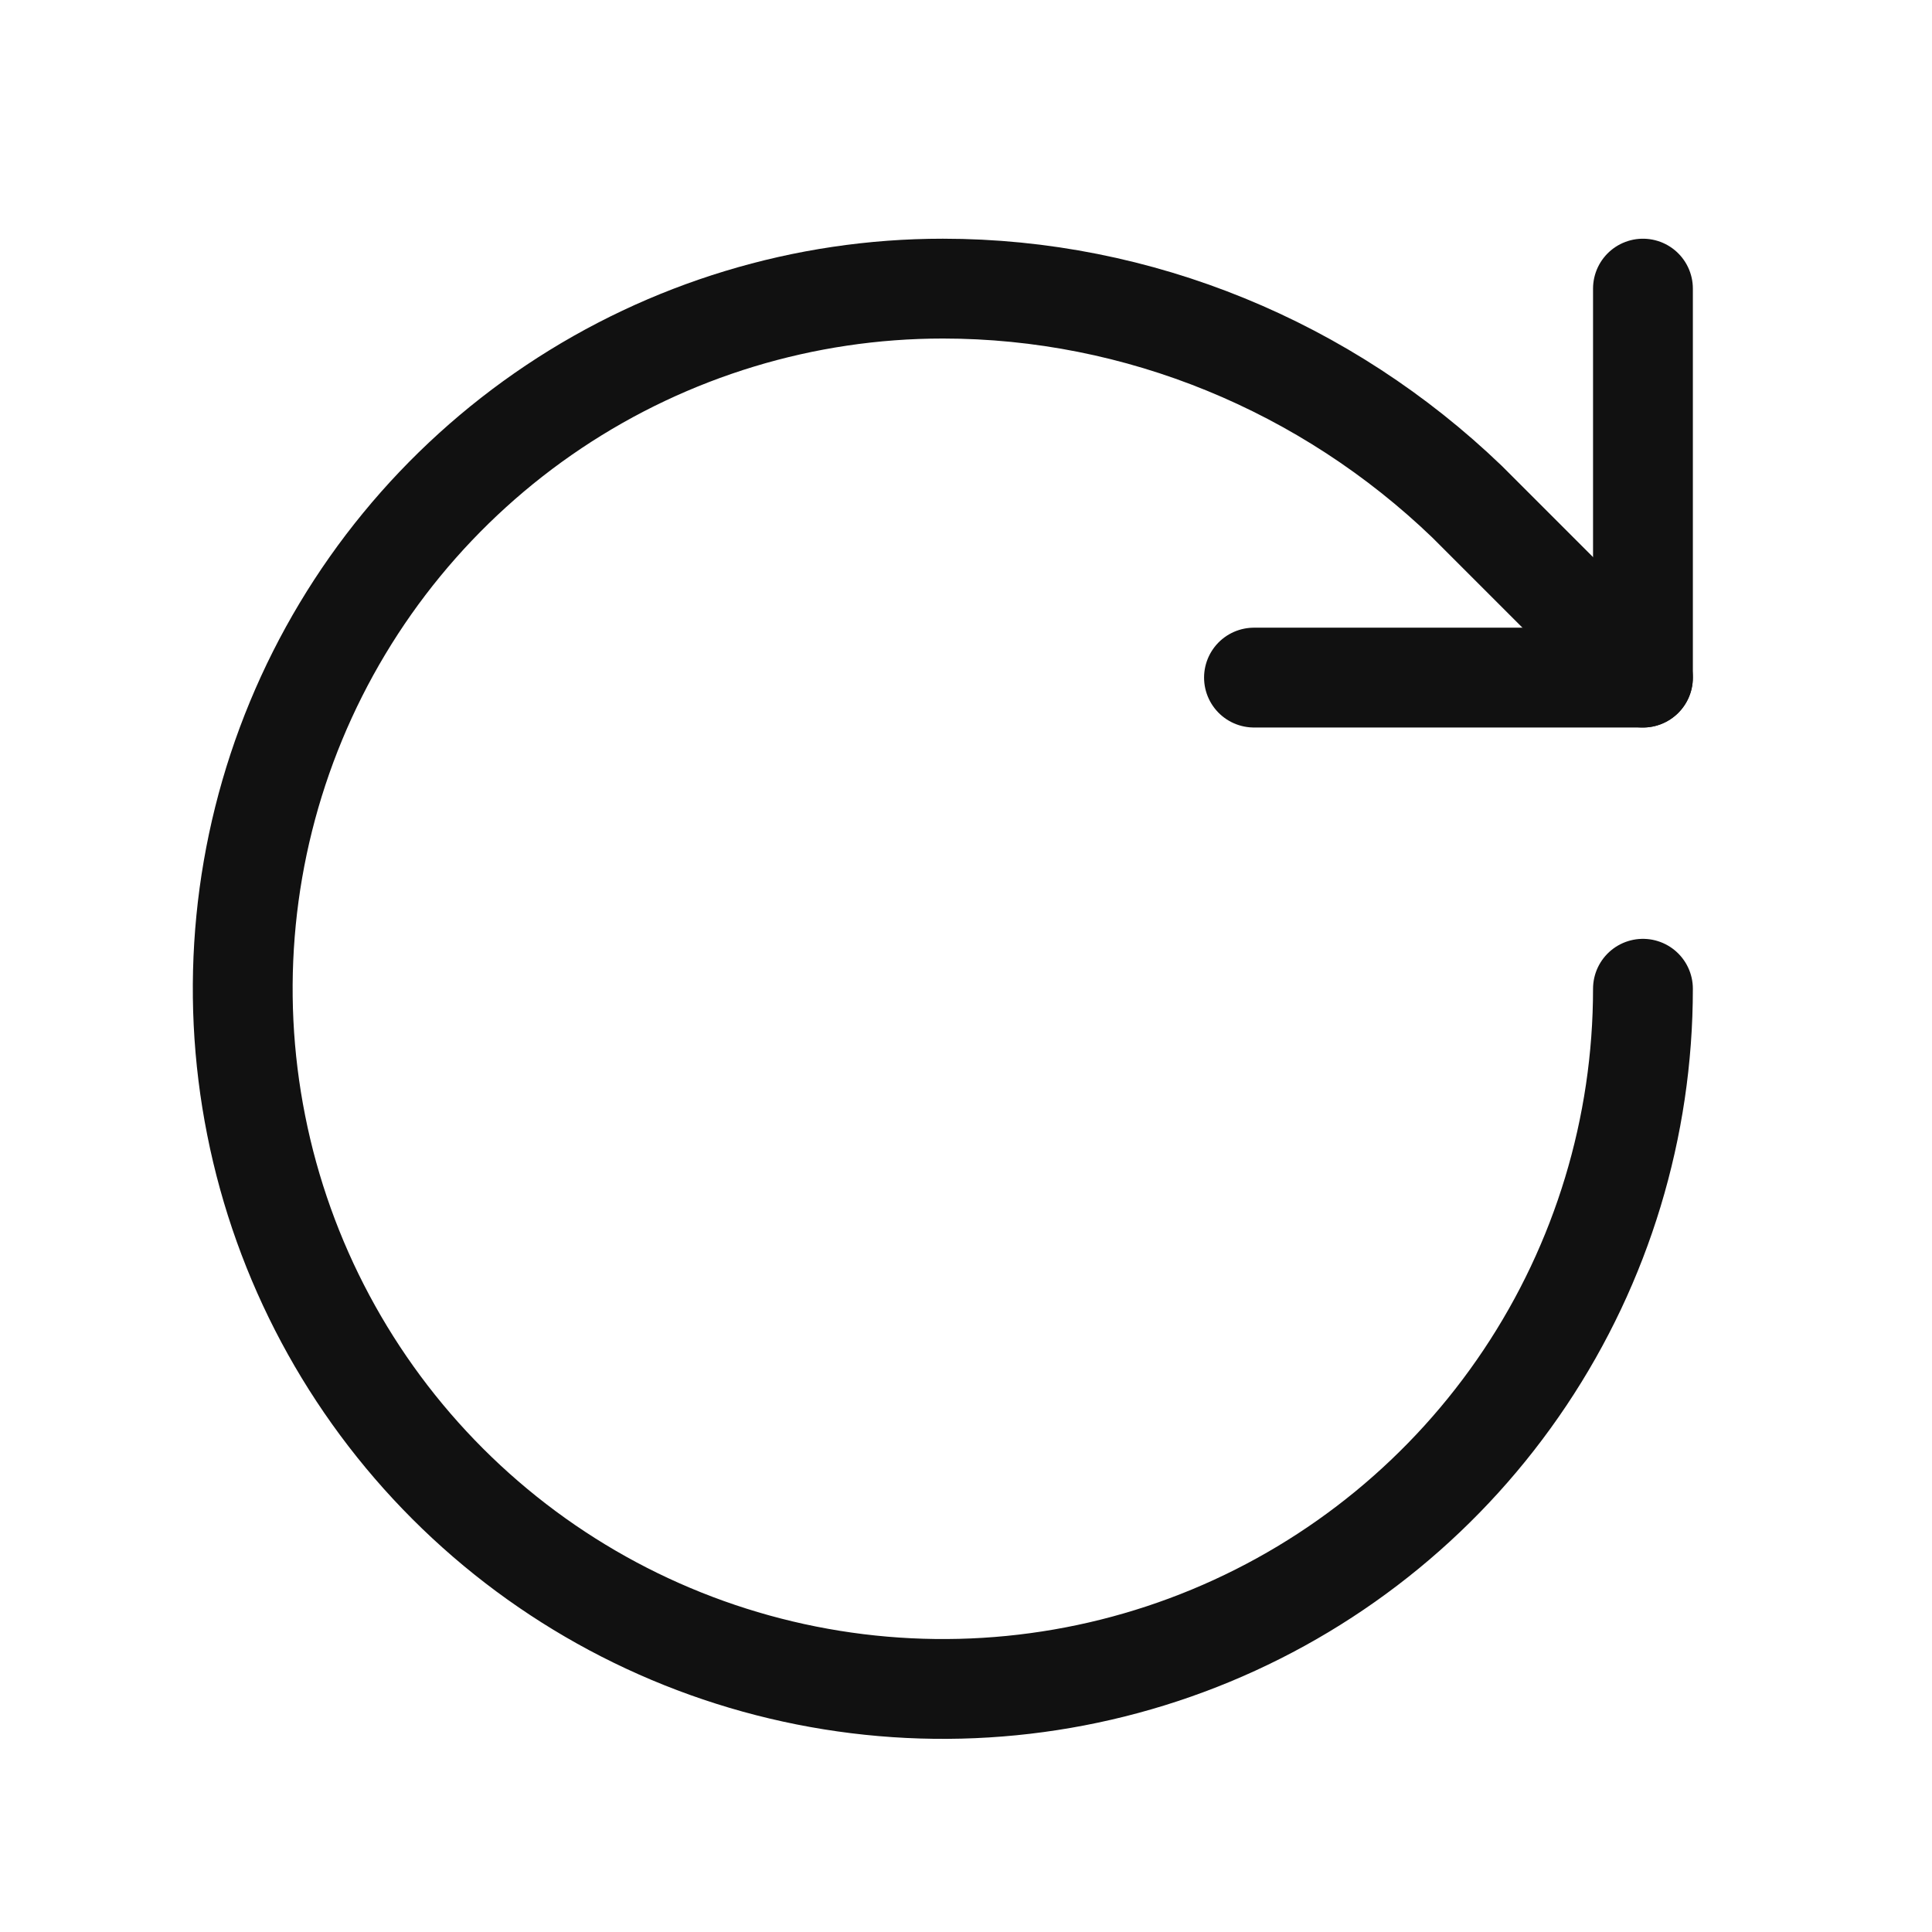
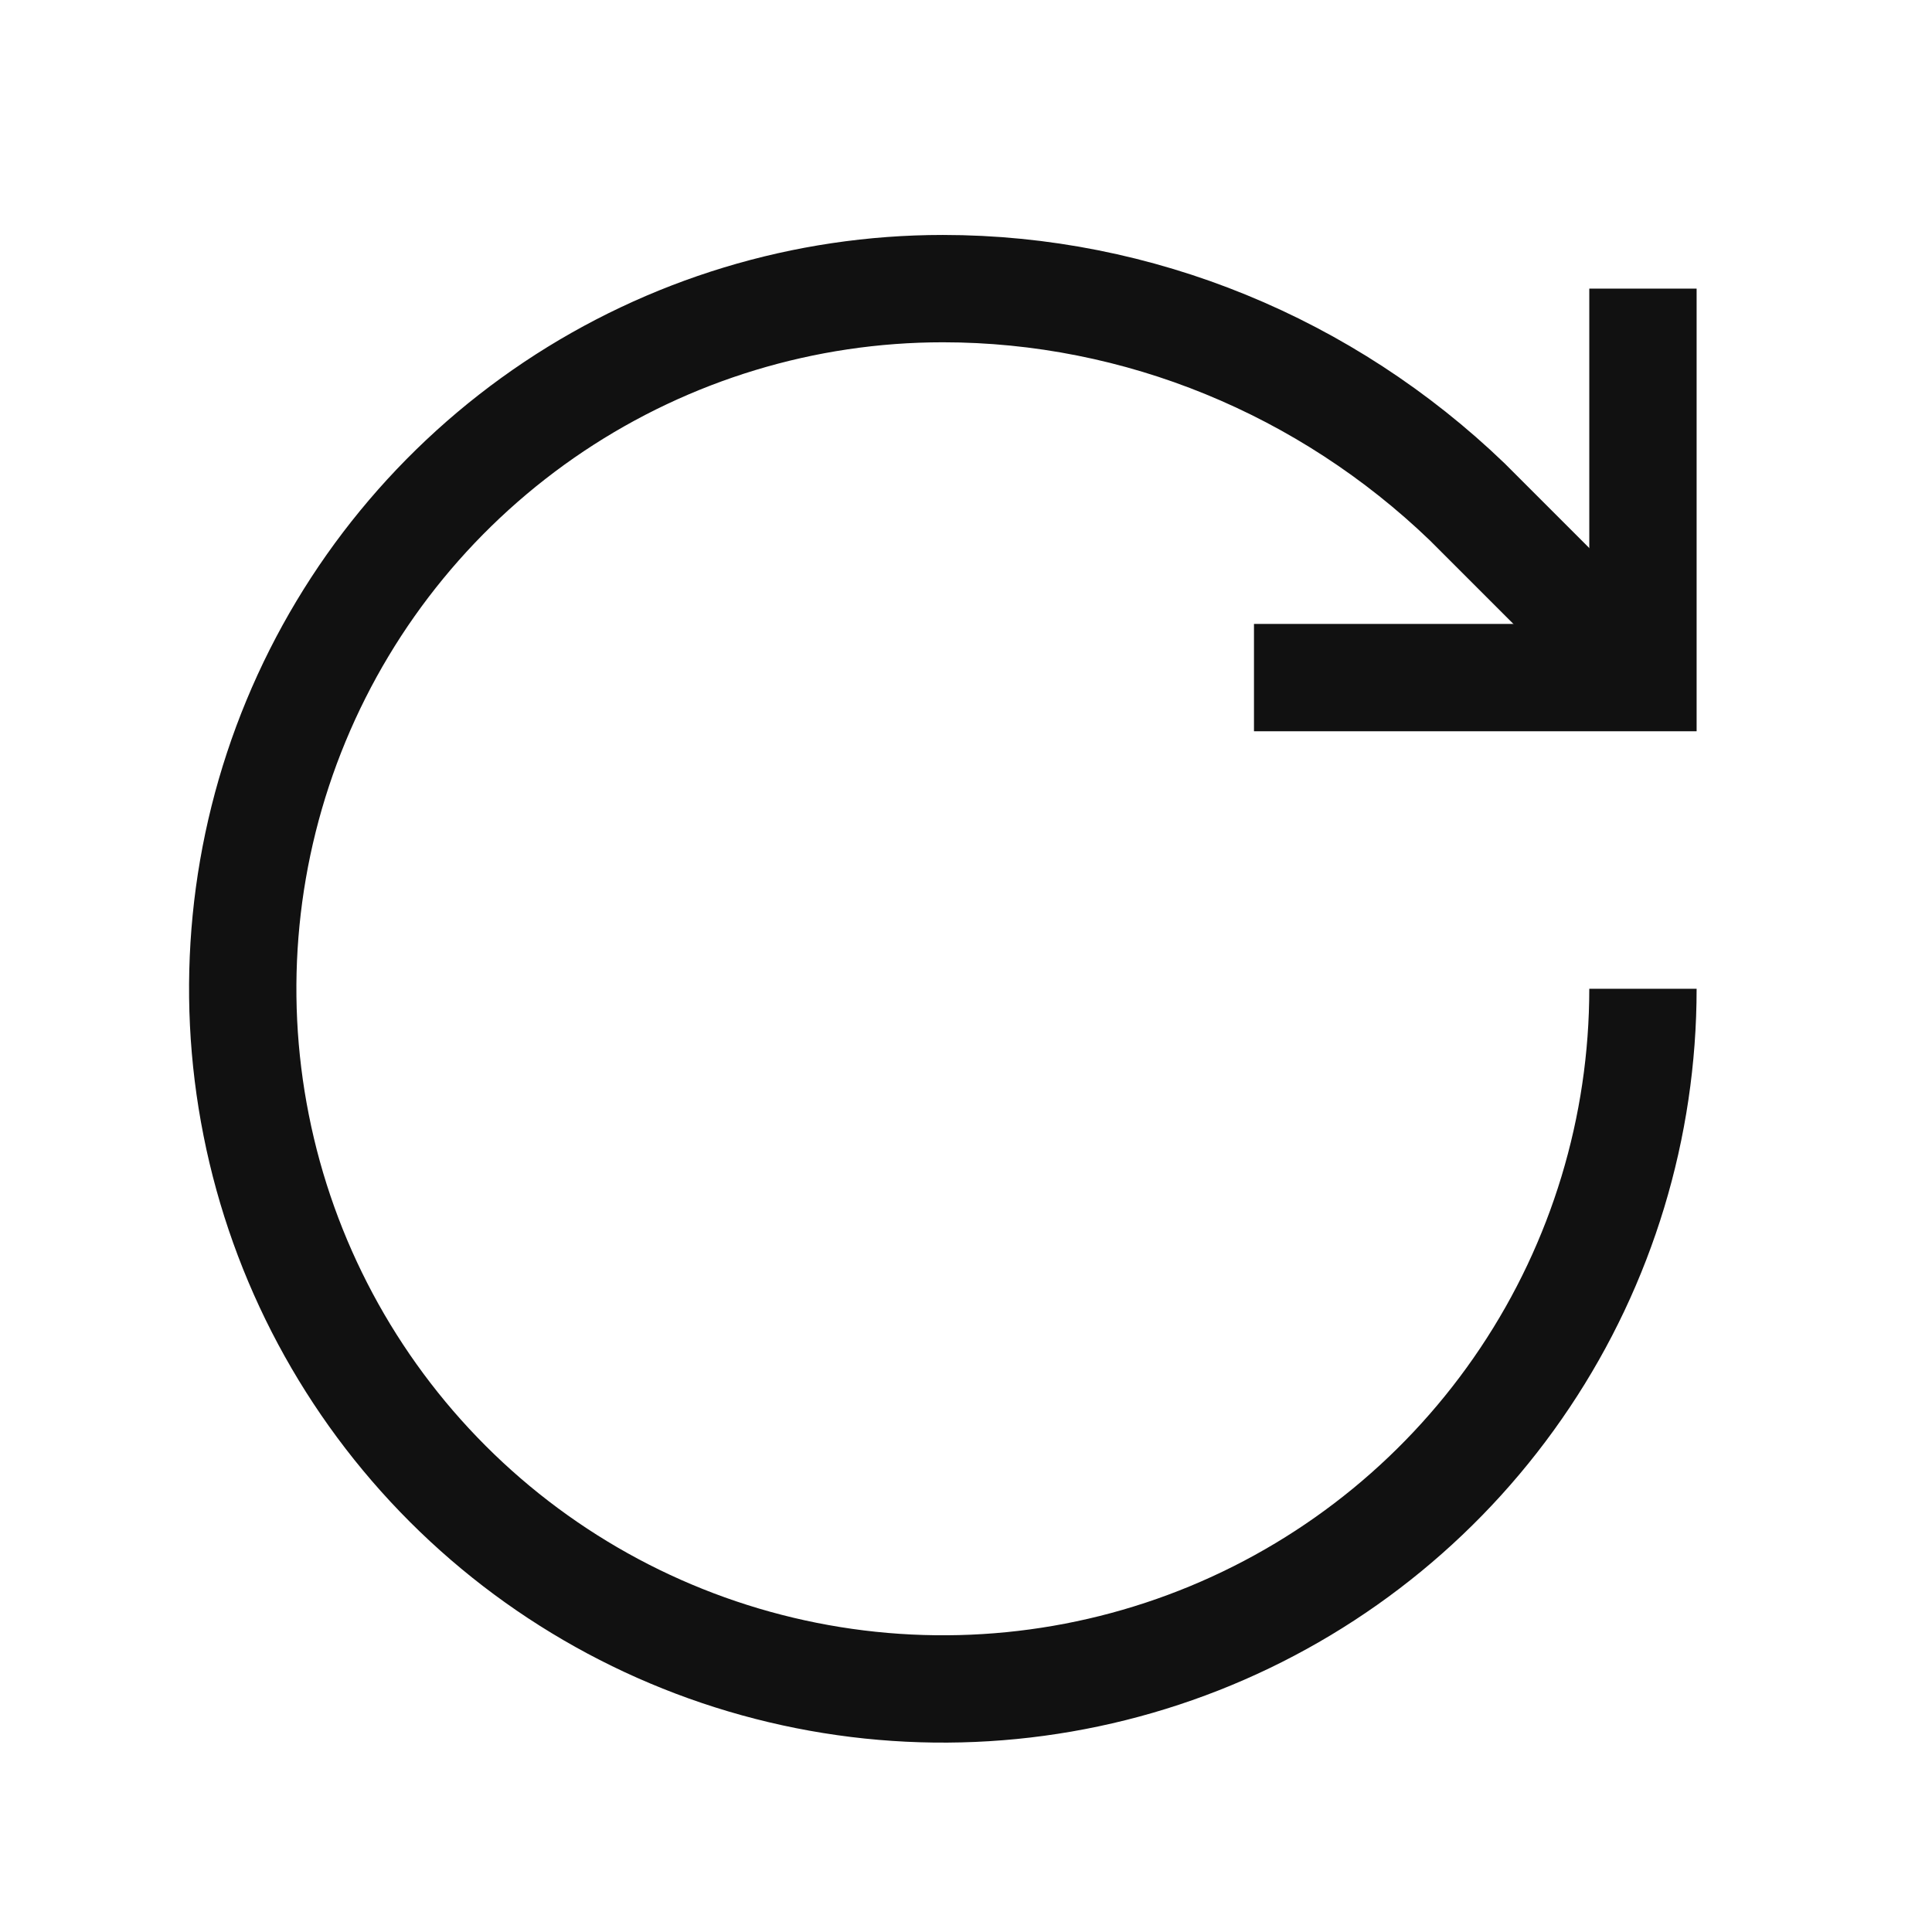
<svg xmlns="http://www.w3.org/2000/svg" width="18" height="18" viewBox="0 0 18 18" fill="none">
  <g id="Frame">
-     <path id="Vector" d="M15.307 9.212C15.307 10.503 14.925 11.764 14.208 12.836C13.491 13.909 12.473 14.745 11.281 15.239C10.089 15.733 8.777 15.862 7.512 15.61C6.246 15.358 5.084 14.737 4.172 13.825C3.26 12.913 2.638 11.75 2.387 10.485C2.135 9.22 2.264 7.908 2.758 6.716C3.252 5.524 4.088 4.506 5.16 3.789C6.233 3.072 7.494 2.689 8.784 2.689C10.611 2.689 12.357 3.414 13.669 4.675L15.307 6.313" stroke="#111111" stroke-width="0.93" stroke-linecap="round" stroke-linejoin="round" />
-     <path id="Vector_2" d="M15.307 2.689V6.313H11.683" stroke="#111111" stroke-width="0.93" stroke-linecap="round" stroke-linejoin="round" />
+     <path id="Vector" d="M15.307 9.212C15.307 10.503 14.925 11.764 14.208 12.836C13.491 13.909 12.473 14.745 11.281 15.239C10.089 15.733 8.777 15.862 7.512 15.61C6.246 15.358 5.084 14.737 4.172 13.825C3.26 12.913 2.638 11.75 2.387 10.485C2.135 9.22 2.264 7.908 2.758 6.716C3.252 5.524 4.088 4.506 5.16 3.789C6.233 3.072 7.494 2.689 8.784 2.689C10.611 2.689 12.357 3.414 13.669 4.675L15.307 6.313" stroke="#111111" strokeWidth="0.93" strokeLinecap="round" strokeLinejoin="round" />
+     <path id="Vector_2" d="M15.307 2.689V6.313H11.683" stroke="#111111" strokeWidth="0.93" strokeLinecap="round" strokeLinejoin="round" />
  </g>
</svg>
